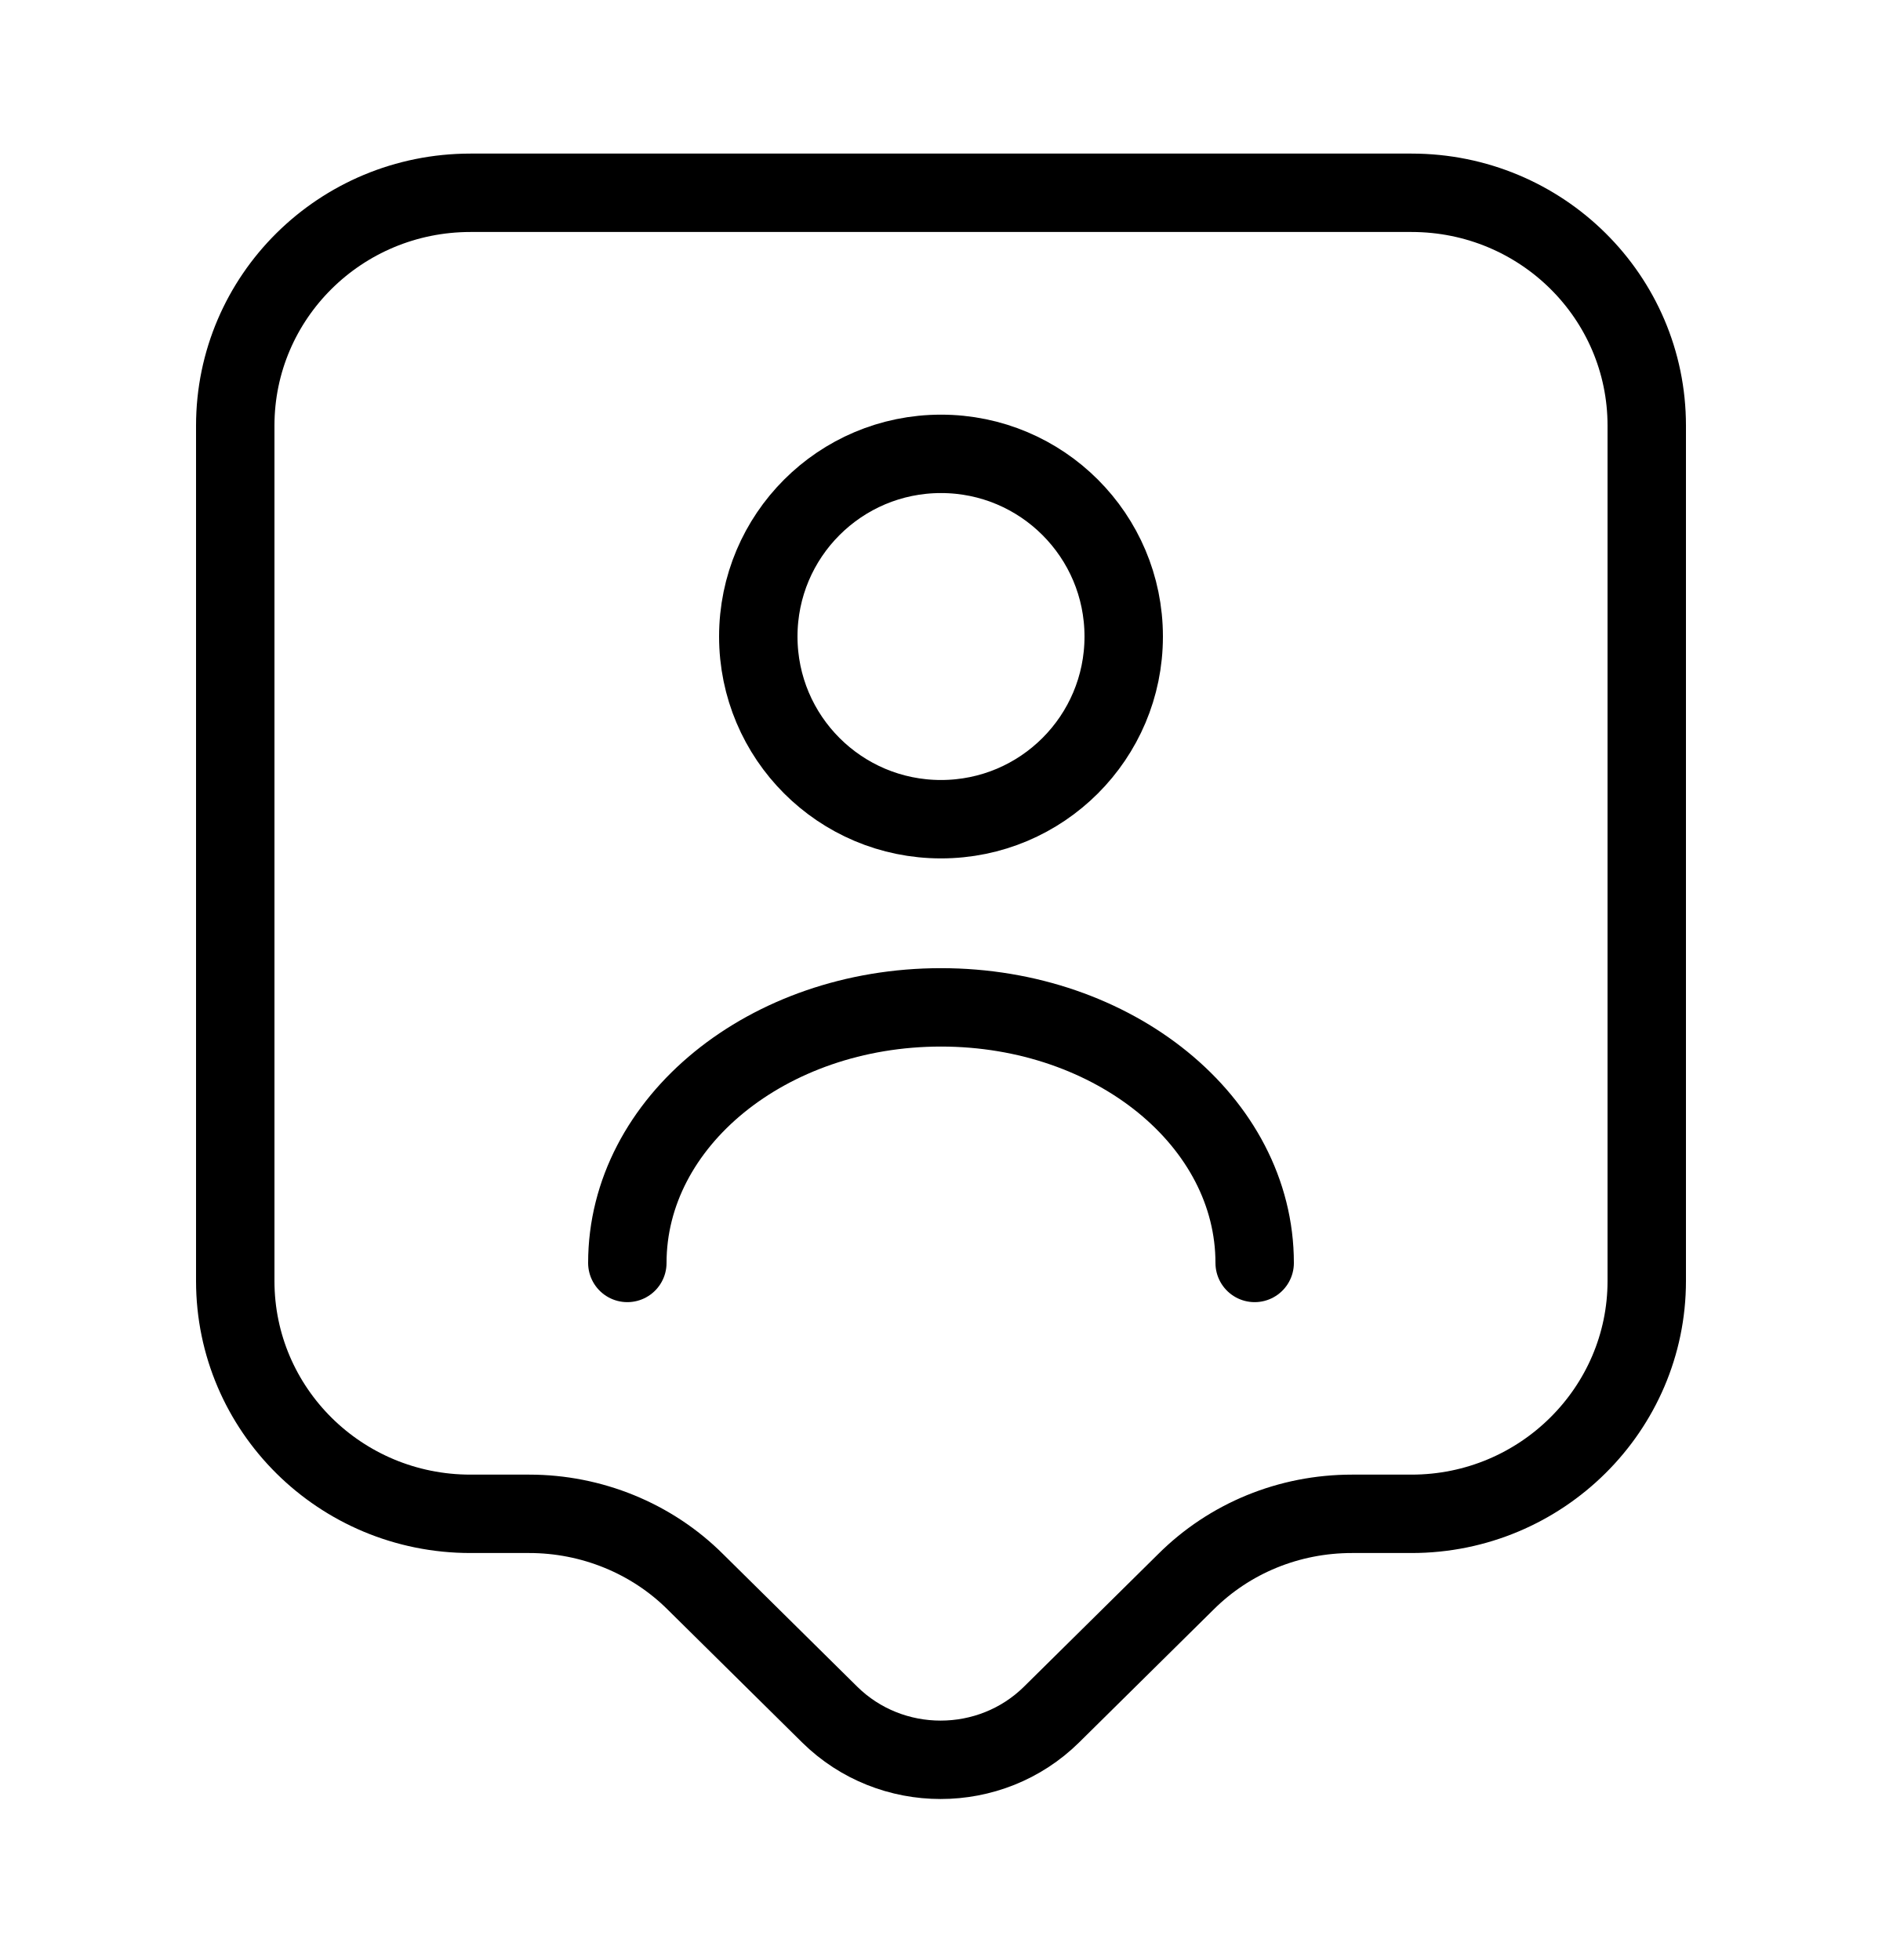
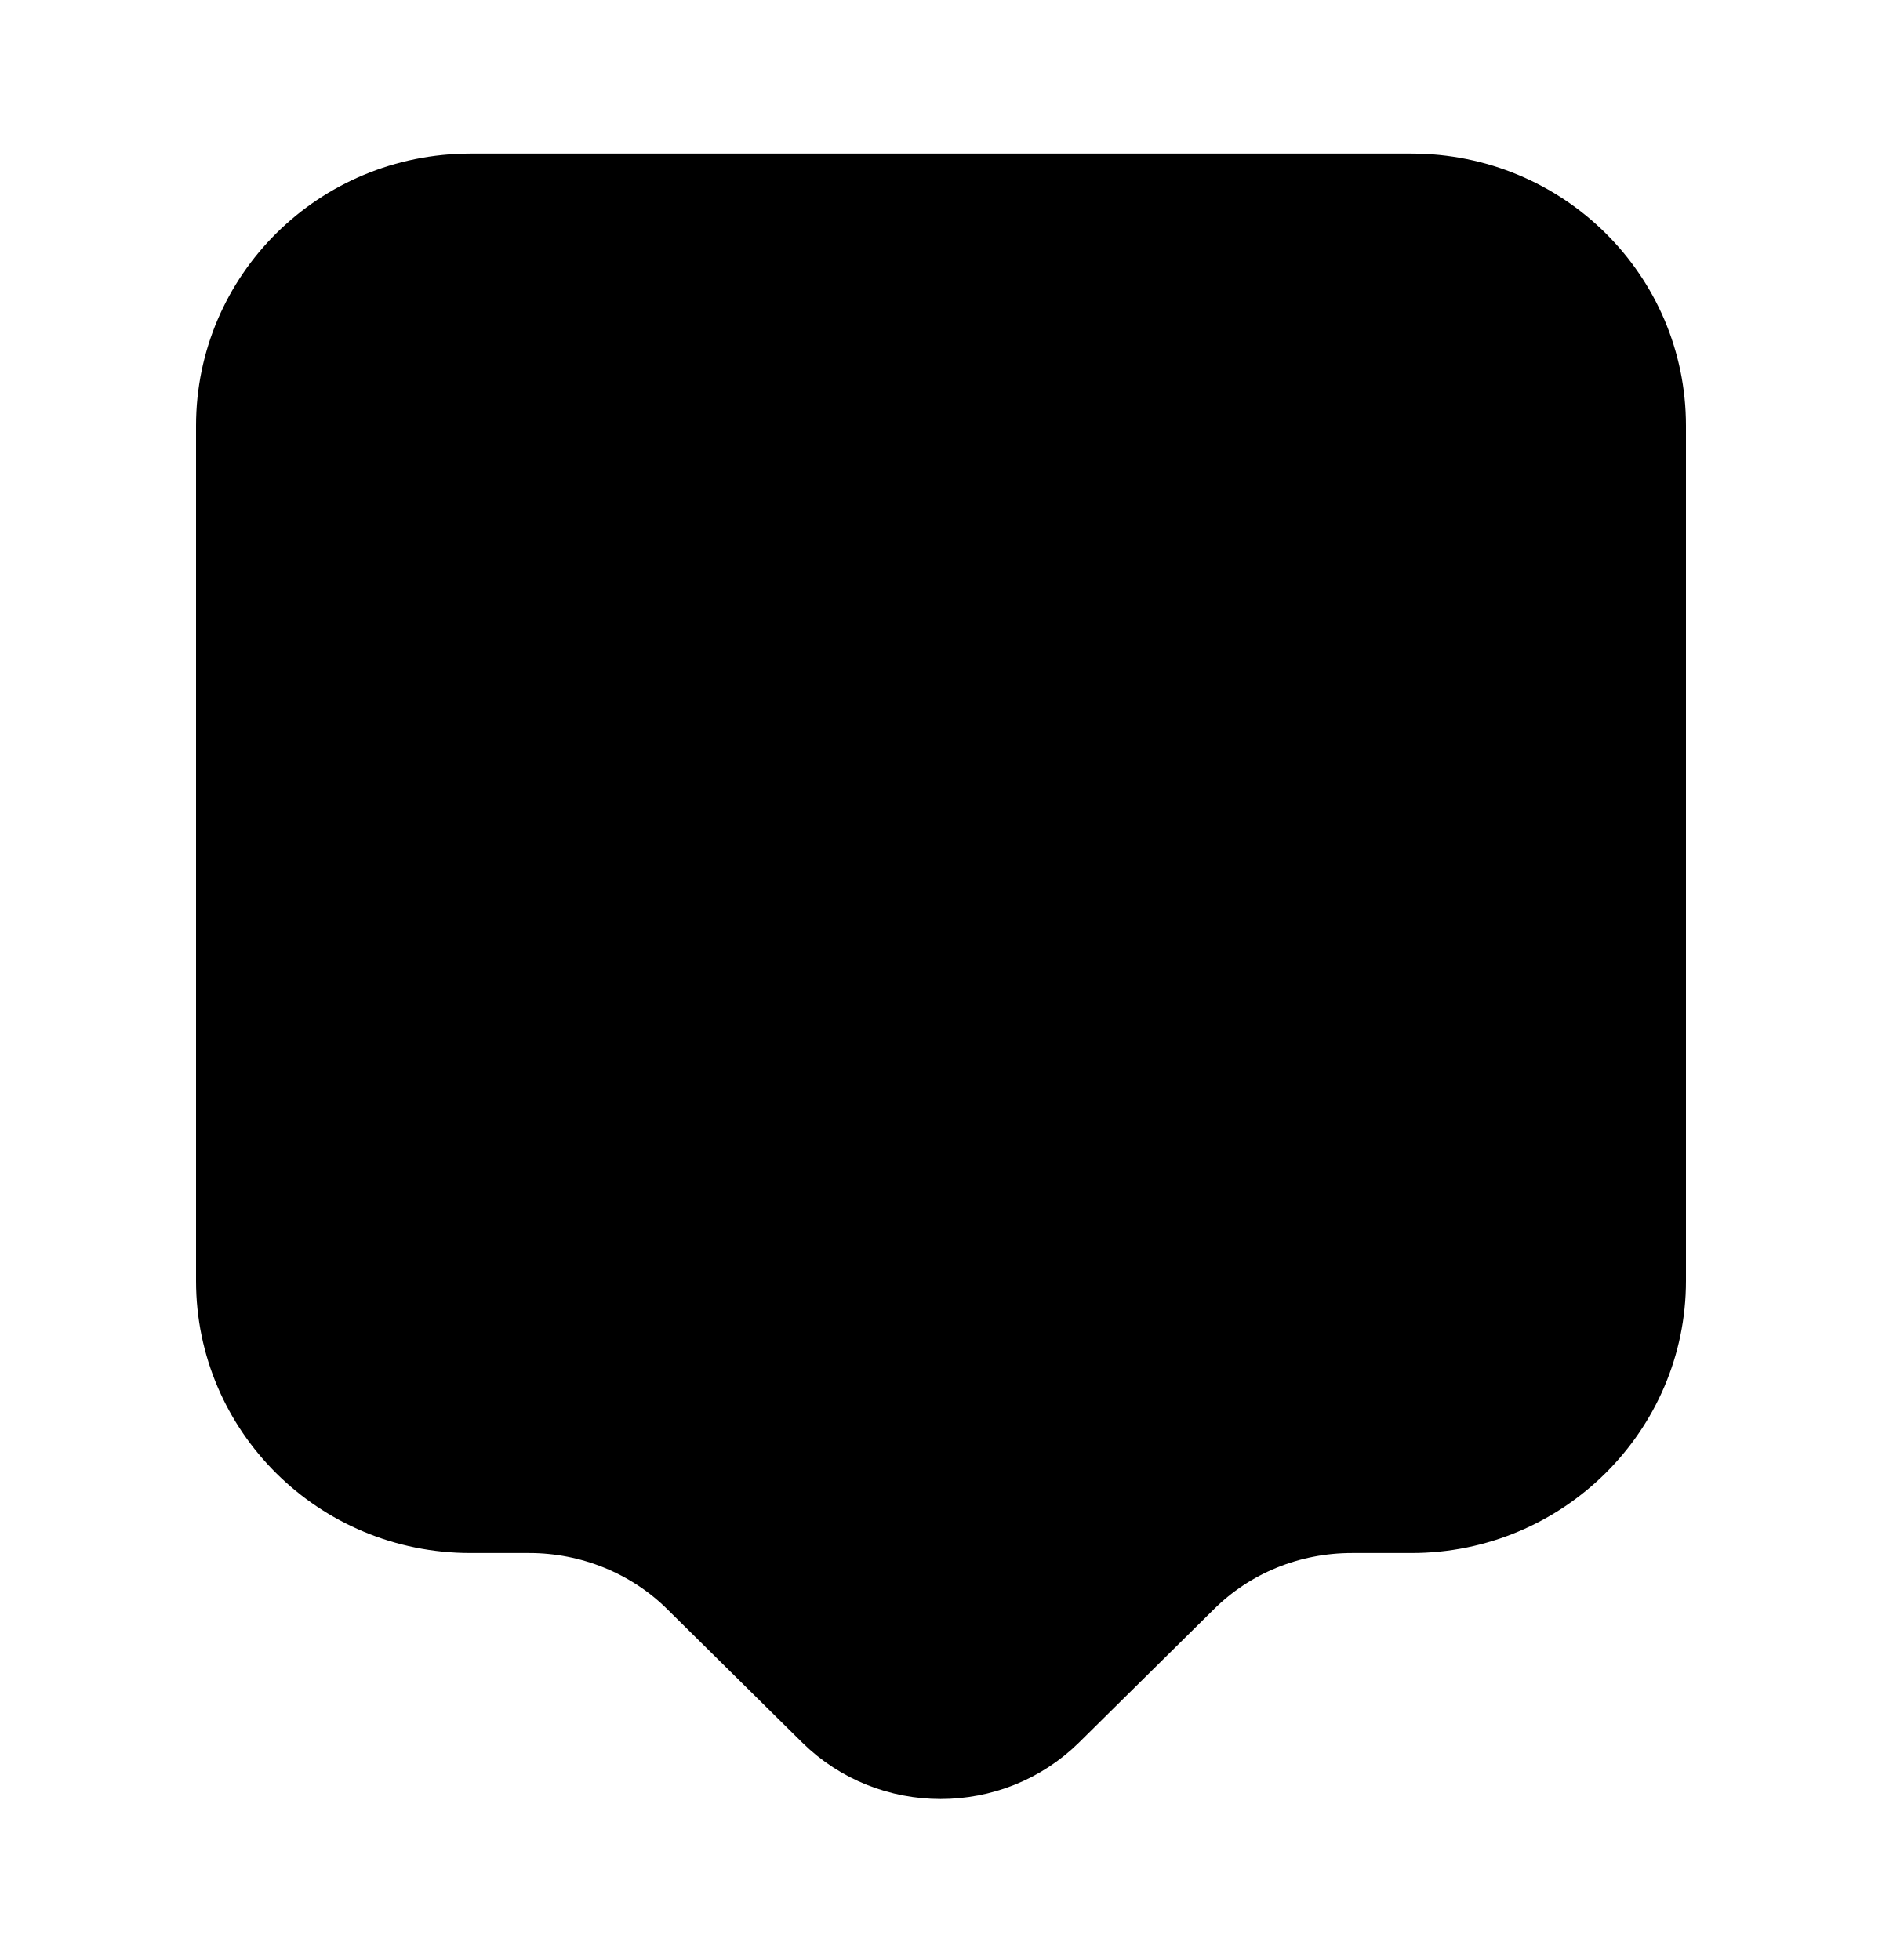
- <svg xmlns="http://www.w3.org/2000/svg" width="24" height="25" viewBox="0 0 24 25" fill="none">
+ <svg xmlns="http://www.w3.org/2000/svg" width="24" height="25" viewBox="0 0 24 25" fill="currentColor">
  <path d="M18 19.309H17.24C16.44 19.309 15.68 19.619 15.12 20.179L13.41 21.869C12.63 22.639 11.36 22.639 10.58 21.869L8.87 20.179C8.31 19.619 7.54 19.309 6.75 19.309H6C4.34 19.309 3 17.979 3 16.339V5.429C3 3.789 4.34 2.459 6 2.459H18C19.66 2.459 21 3.789 21 5.429V16.339C21 17.969 19.66 19.309 18 19.309Z" stroke="currentColor" stroke-miterlimit="10" stroke-linecap="round" stroke-linejoin="round" />
  <path d="M12 10.449C13.287 10.449 14.33 9.406 14.33 8.119C14.33 6.832 13.287 5.789 12 5.789C10.713 5.789 9.67 6.832 9.67 8.119C9.67 9.406 10.713 10.449 12 10.449Z" stroke="currentColor" stroke-linecap="round" stroke-linejoin="round" />
  <path d="M16 16.109C16 14.309 14.21 12.849 12 12.849C9.79 12.849 8 14.309 8 16.109" stroke="currentColor" stroke-linecap="round" stroke-linejoin="round" />
</svg>
